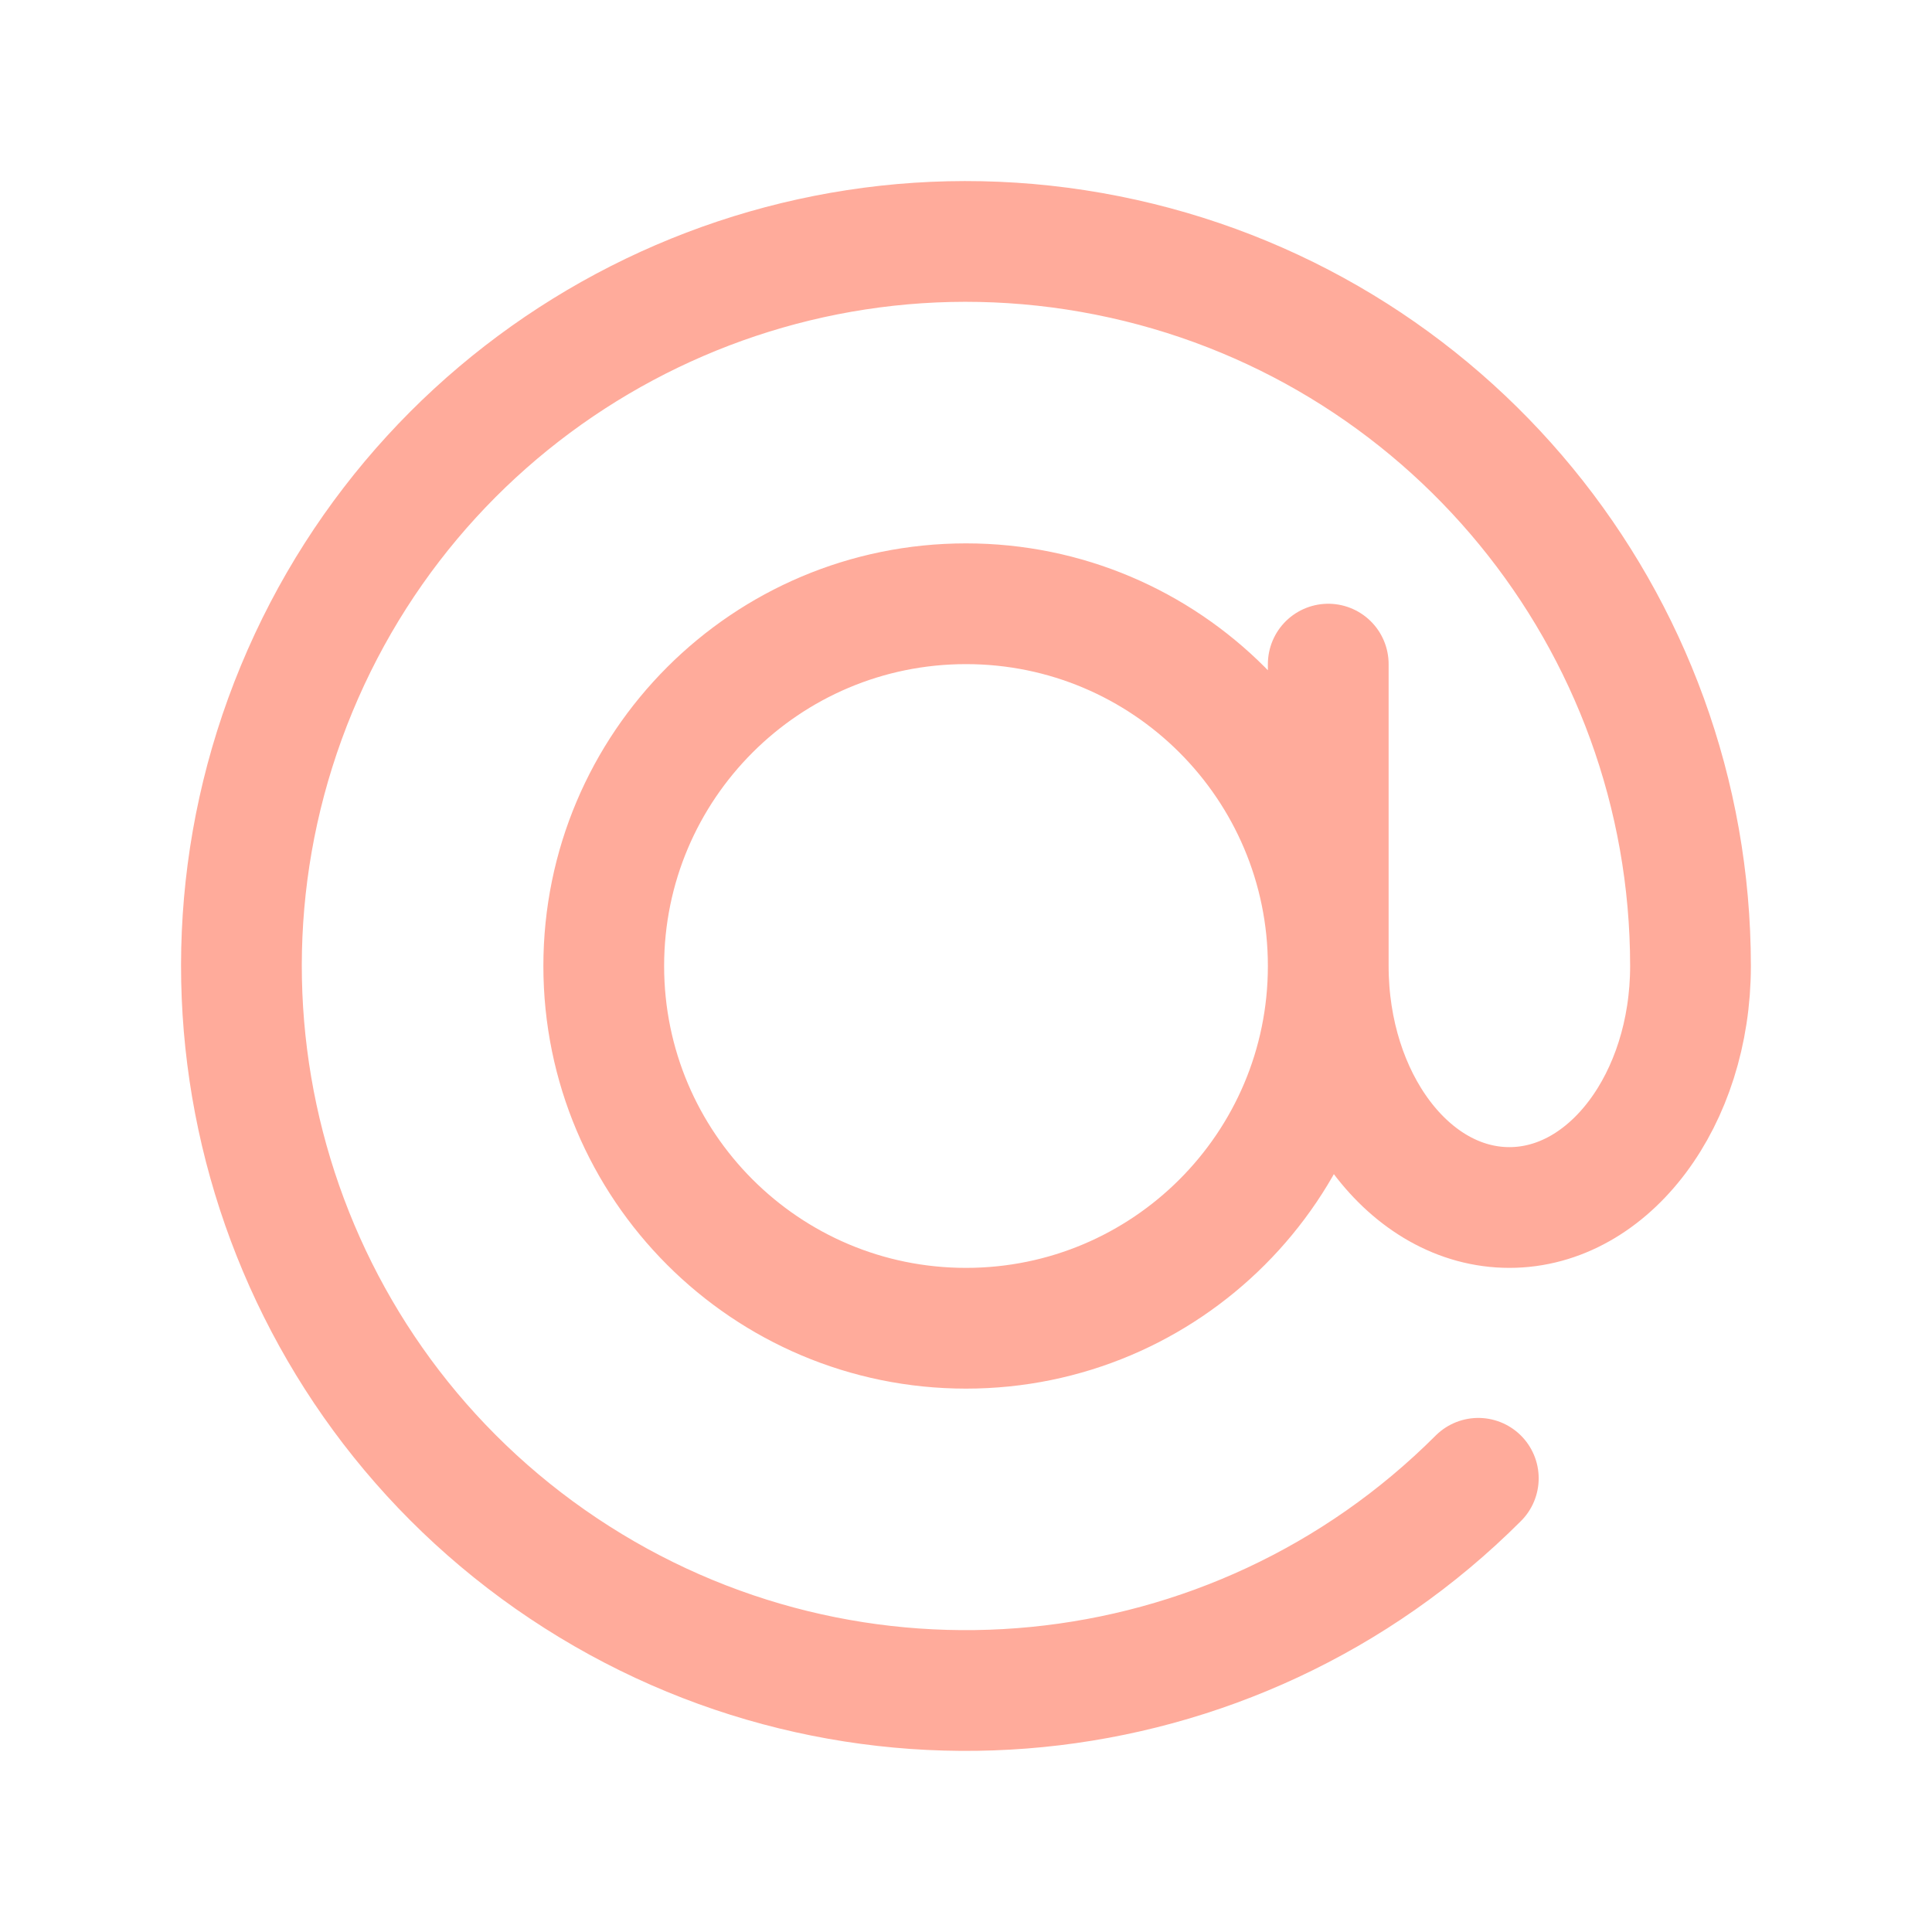
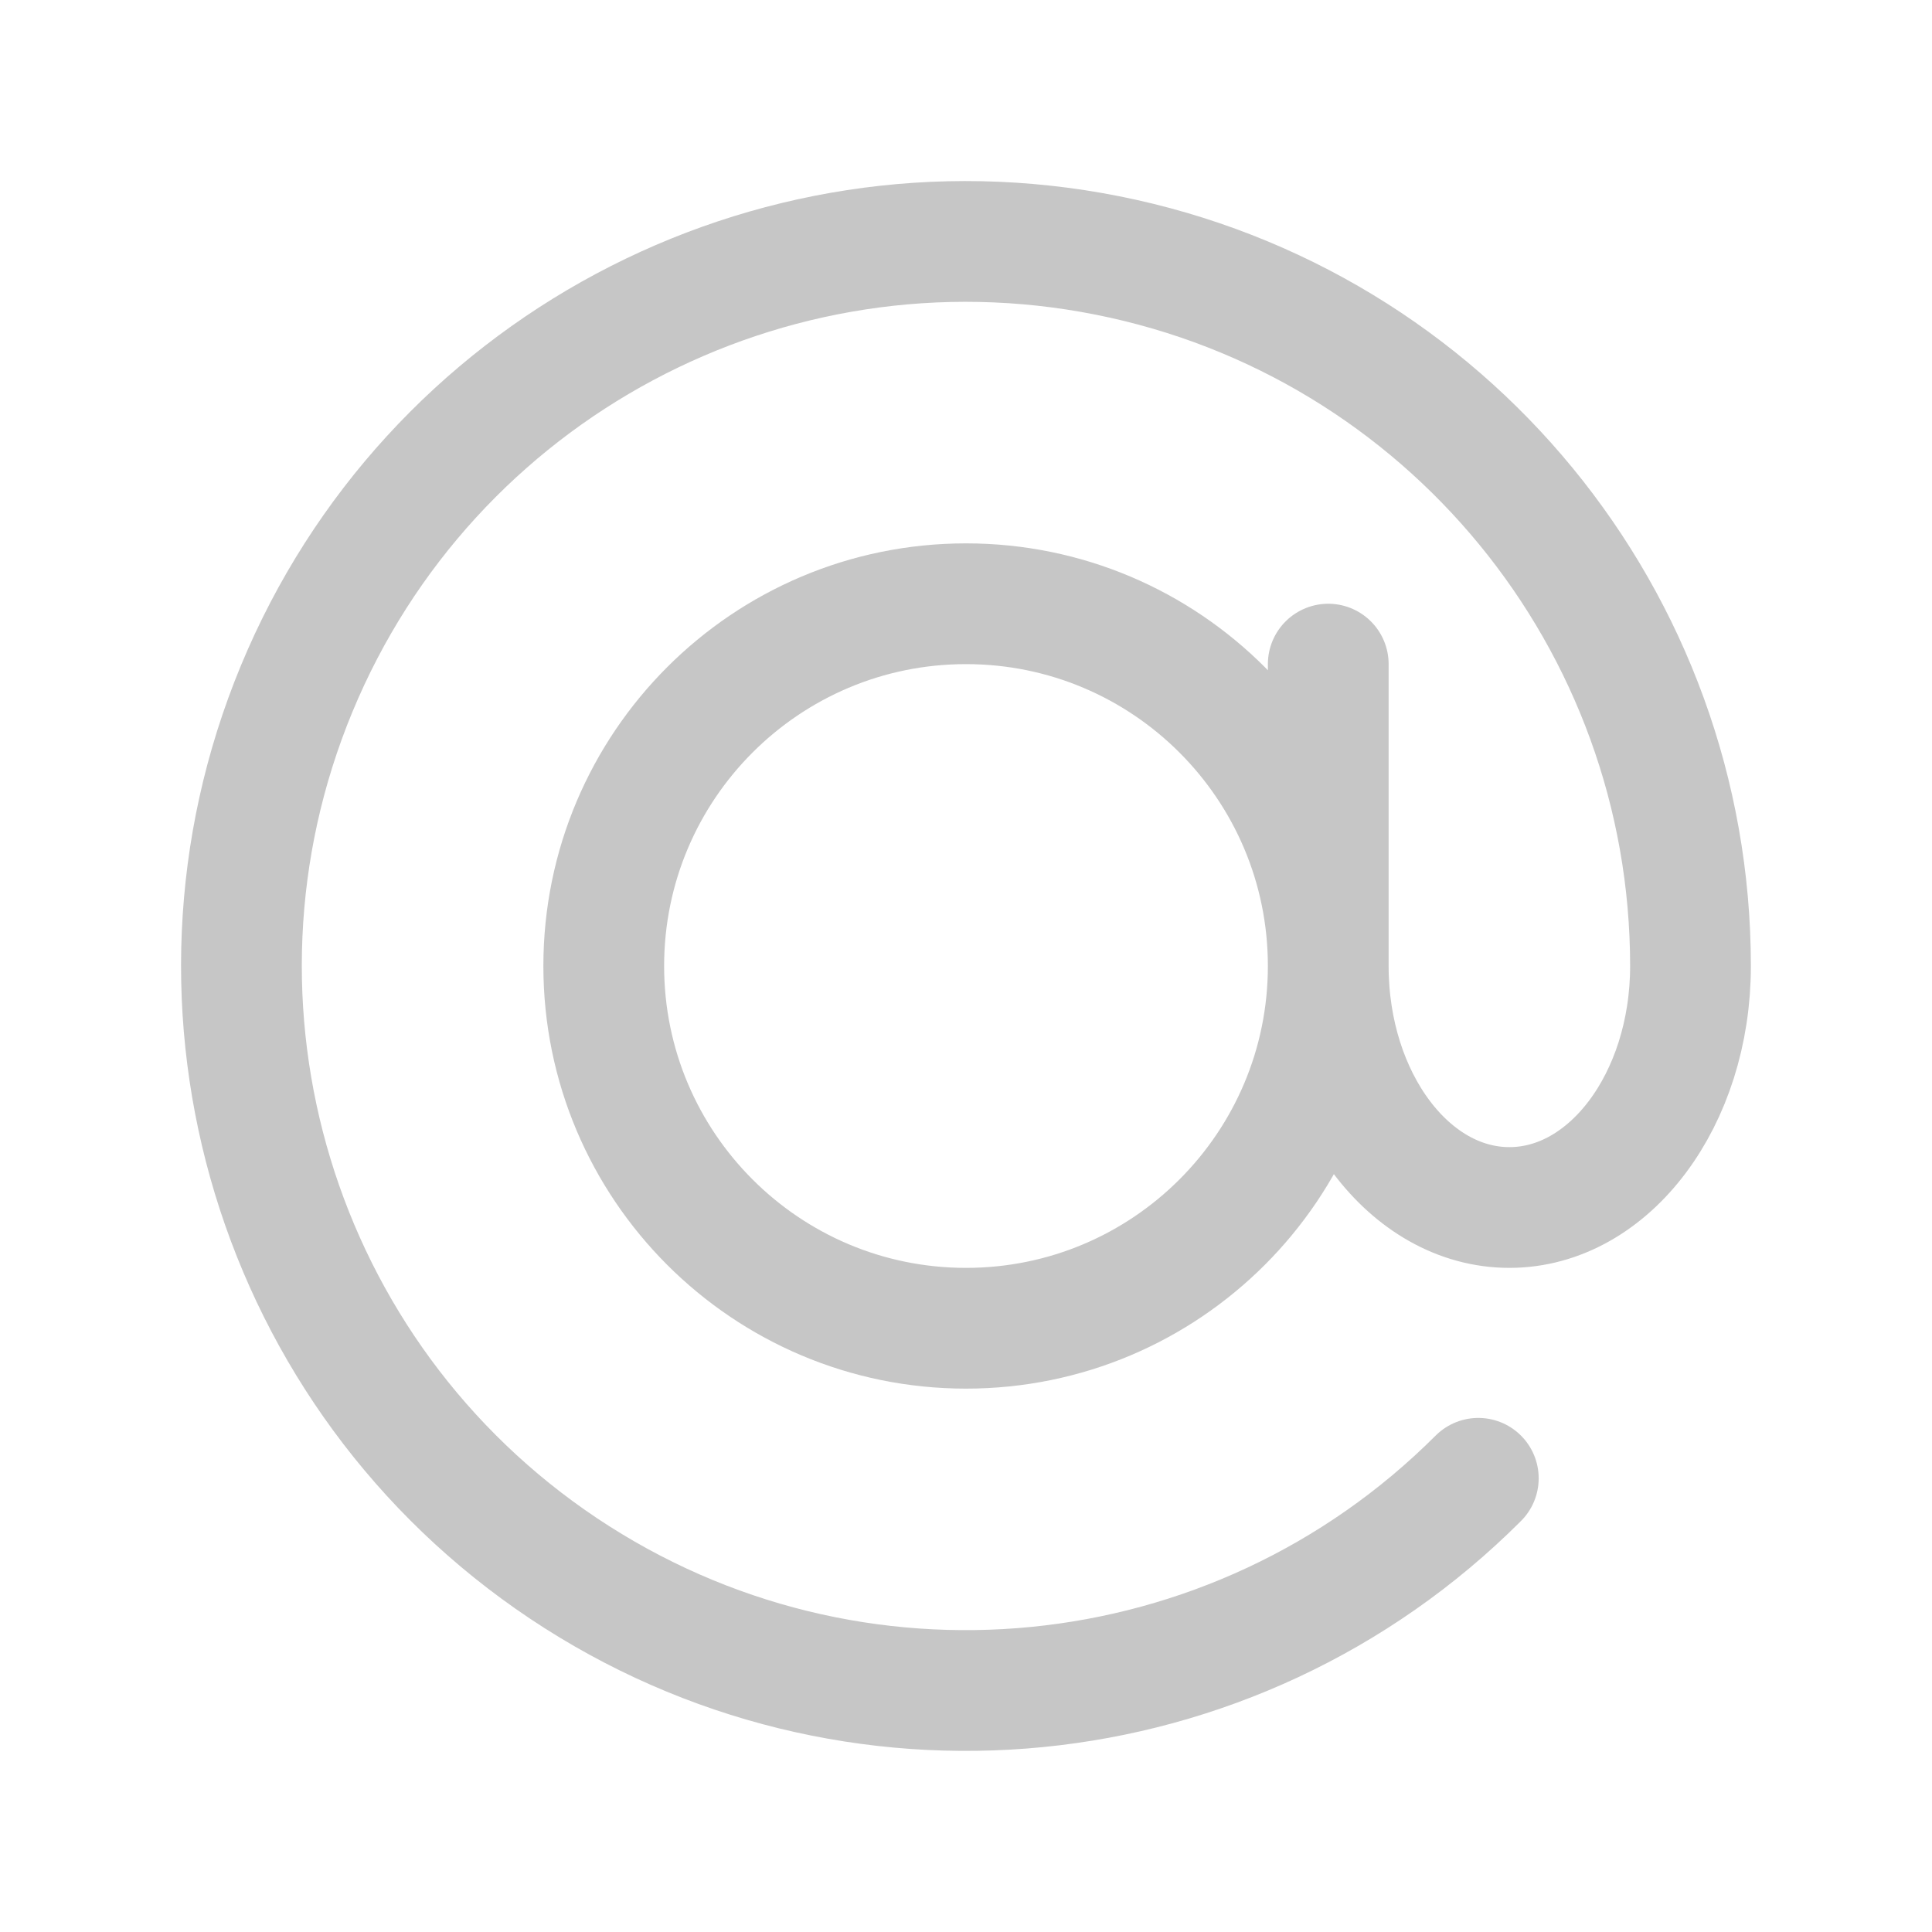
- <svg xmlns="http://www.w3.org/2000/svg" fill="none" viewBox="0 0 24 24" stroke-width="1.5" stroke="#ffab9b" class="size-6">
+ <svg xmlns="http://www.w3.org/2000/svg" fill="none" viewBox="0 0 24 24" stroke-width="1.5" stroke="#c6c6c6" class="size-6">
  <path stroke-linecap="round" stroke-linejoin="round" d="M16.5 12a4.5 4.5 0 1 1-9 0 4.5 4.5 0 0 1 9 0Zm0 0c0 1.657 1.007 3 2.25 3S21 13.657 21 12a9 9 0 1 0-2.636 6.364M16.5 12V8.25" />
</svg>
